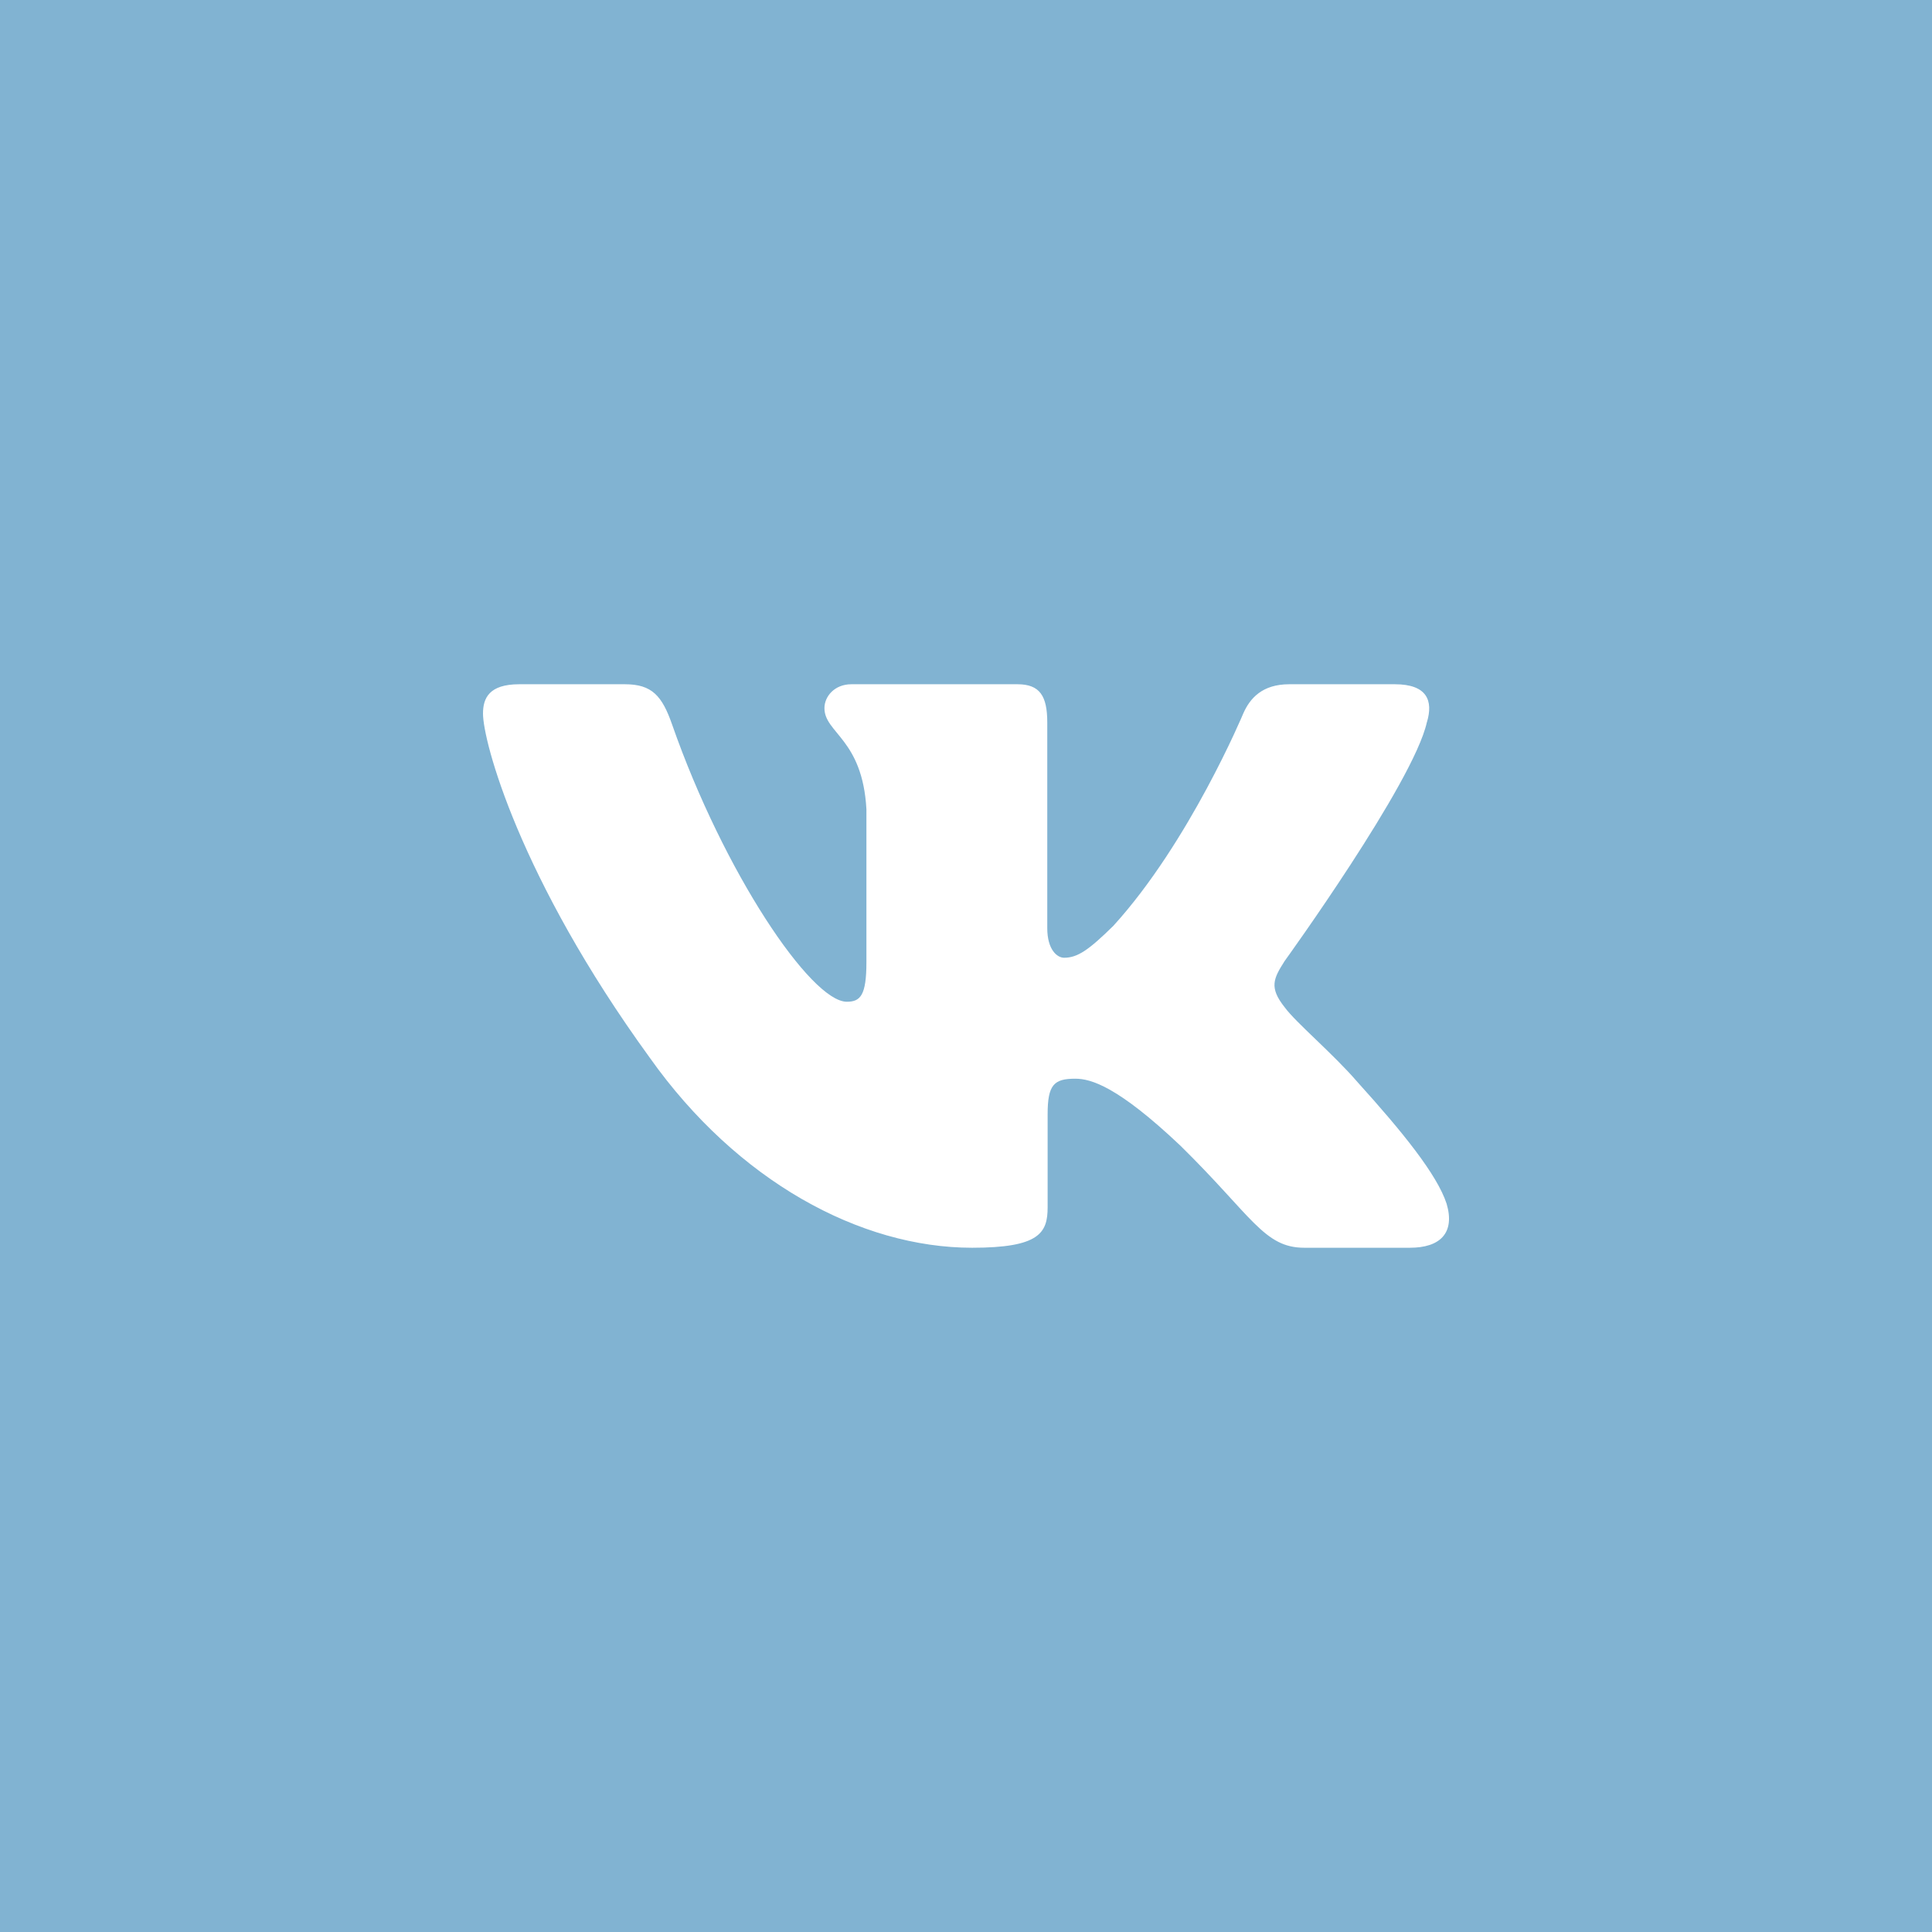
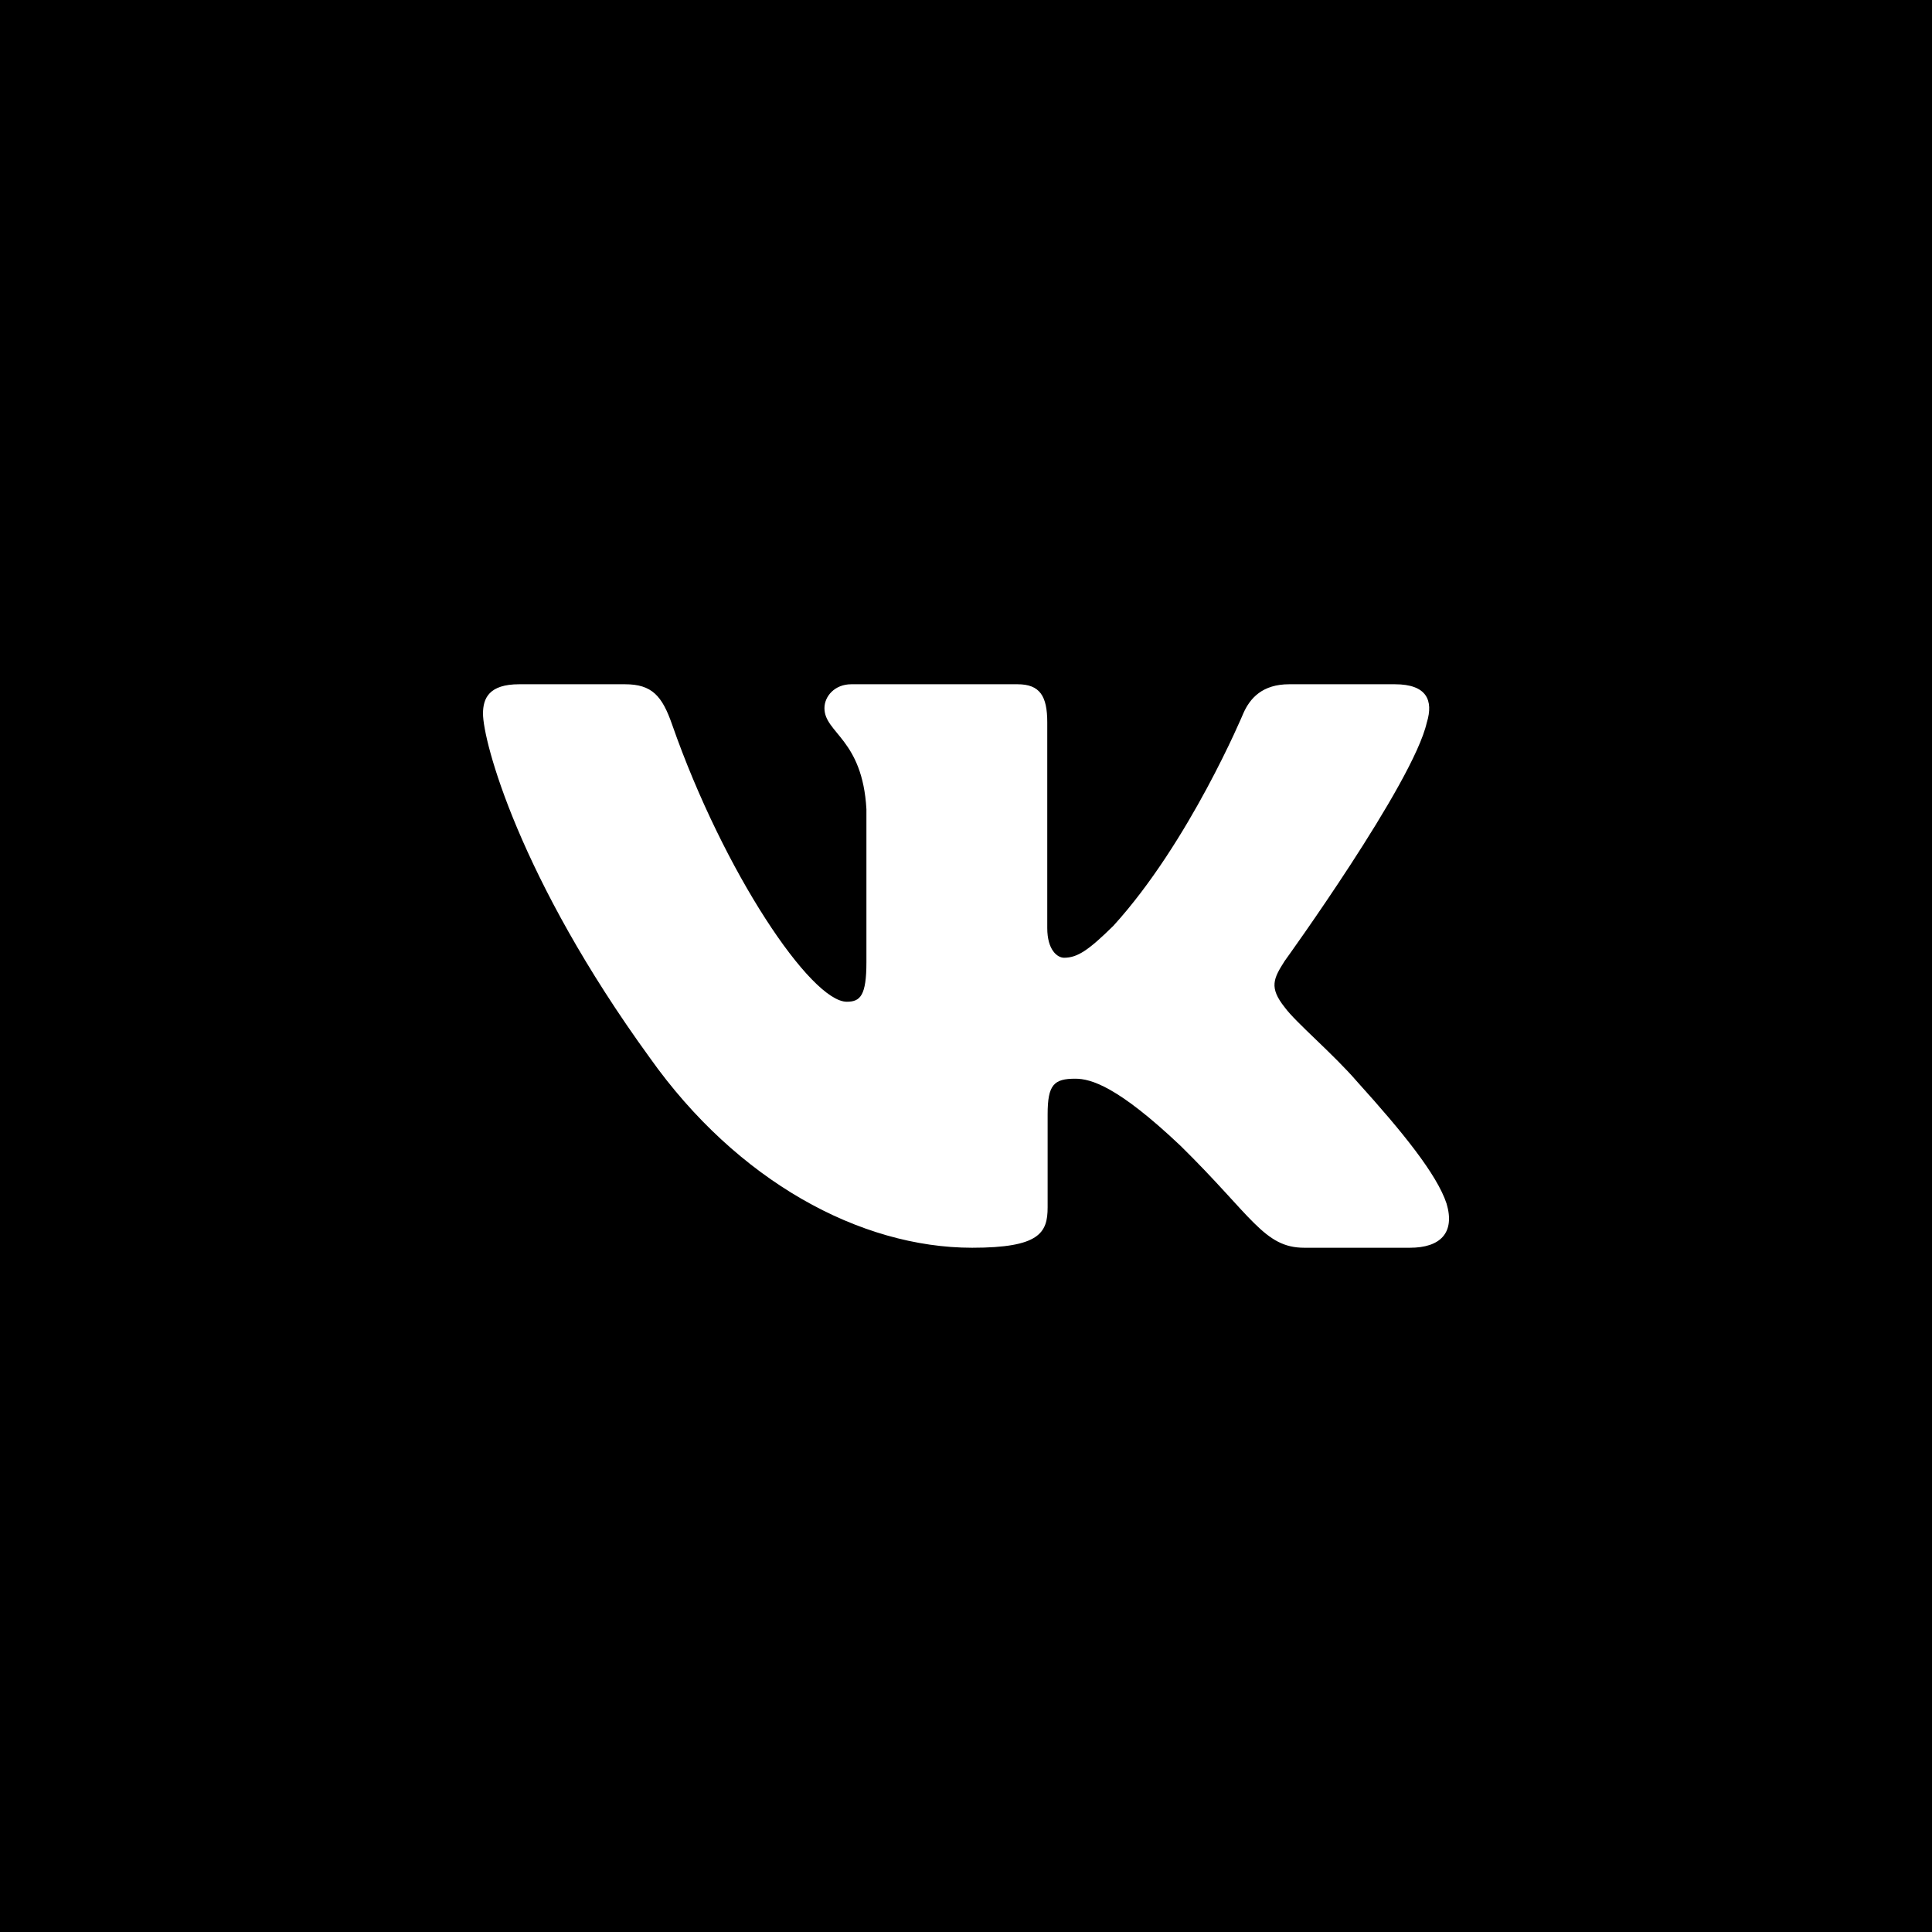
- <svg xmlns="http://www.w3.org/2000/svg" width="48" height="48" viewBox="0 0 48 48" fill="none">
-   <path fill="#81B3D2" d="M0 0h48v48H0z" />
+ <svg xmlns="http://www.w3.org/2000/svg" width="48" height="48" viewBox="0 0 48 48">
+   <path fill="currentcolor" d="M0 0h48v48H0z" />
  <g clip-path="url(#clip0_35643_971)">
    <path fill-rule="evenodd" clip-rule="evenodd" d="M35.45 17.948c.166-.546 0-.948-.795-.948H32.03c-.668 0-.976.347-1.143.73 0 0-1.335 3.196-3.226 5.272-.612.602-.89.793-1.224.793-.167 0-.418-.191-.418-.738v-5.109c0-.656-.184-.948-.74-.948h-4.128c-.417 0-.668.304-.668.593 0 .621.946.765 1.043 2.513v3.798c0 .833-.153.984-.487.984-.89 0-3.055-3.211-4.34-6.885-.249-.715-.501-1.003-1.172-1.003H12.9c-.75 0-.9.347-.9.73 0 .682.89 4.07 4.145 8.551C18.315 29.341 21.37 31 24.153 31c1.669 0 1.875-.368 1.875-1.003v-2.313c0-.737.158-.884.687-.884.39 0 1.057.192 2.615 1.667C31.11 30.216 31.403 31 32.405 31h2.625c.75 0 1.126-.368.91-1.096-.238-.724-1.088-1.775-2.215-3.022-.612-.71-1.53-1.475-1.809-1.858-.389-.491-.278-.71 0-1.147 0 0 3.2-4.426 3.533-5.929h.001z" fill="#fff" />
  </g>
  <defs>
    <clipPath id="clip0_35643_971">
      <path fill="#fff" transform="translate(12 12)" d="M0 0h24v24H0z" />
    </clipPath>
  </defs>
</svg>
